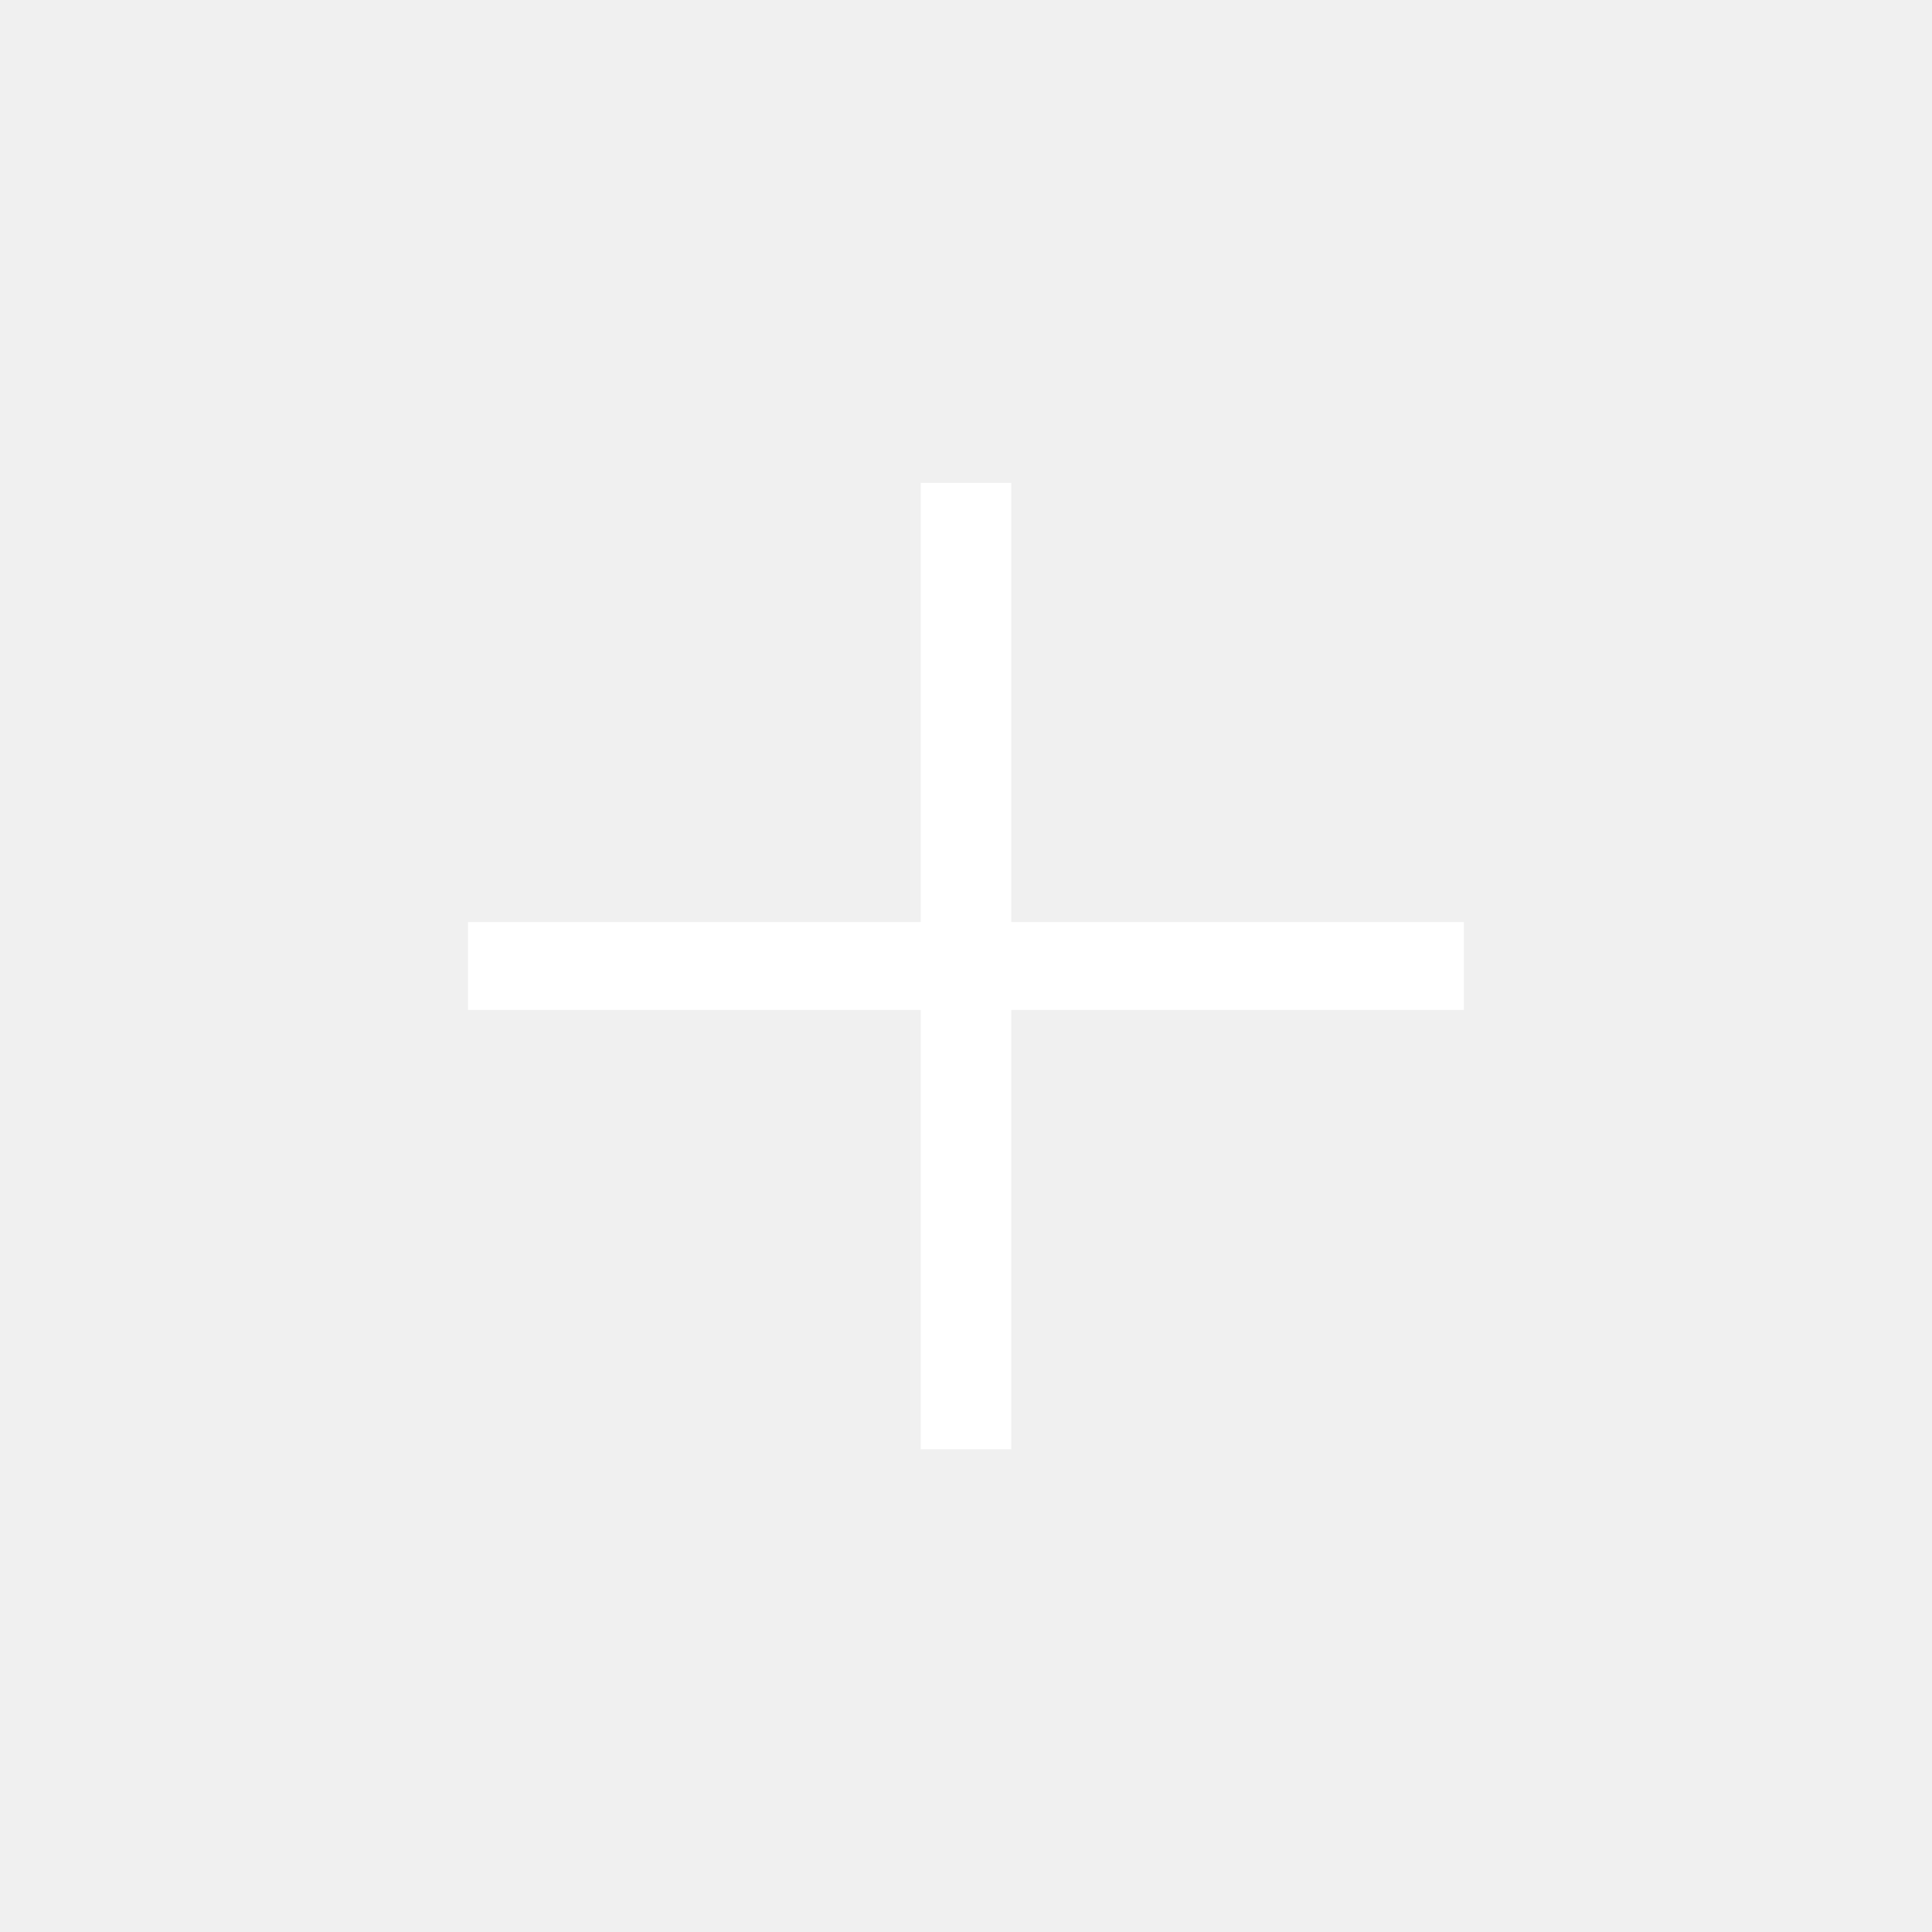
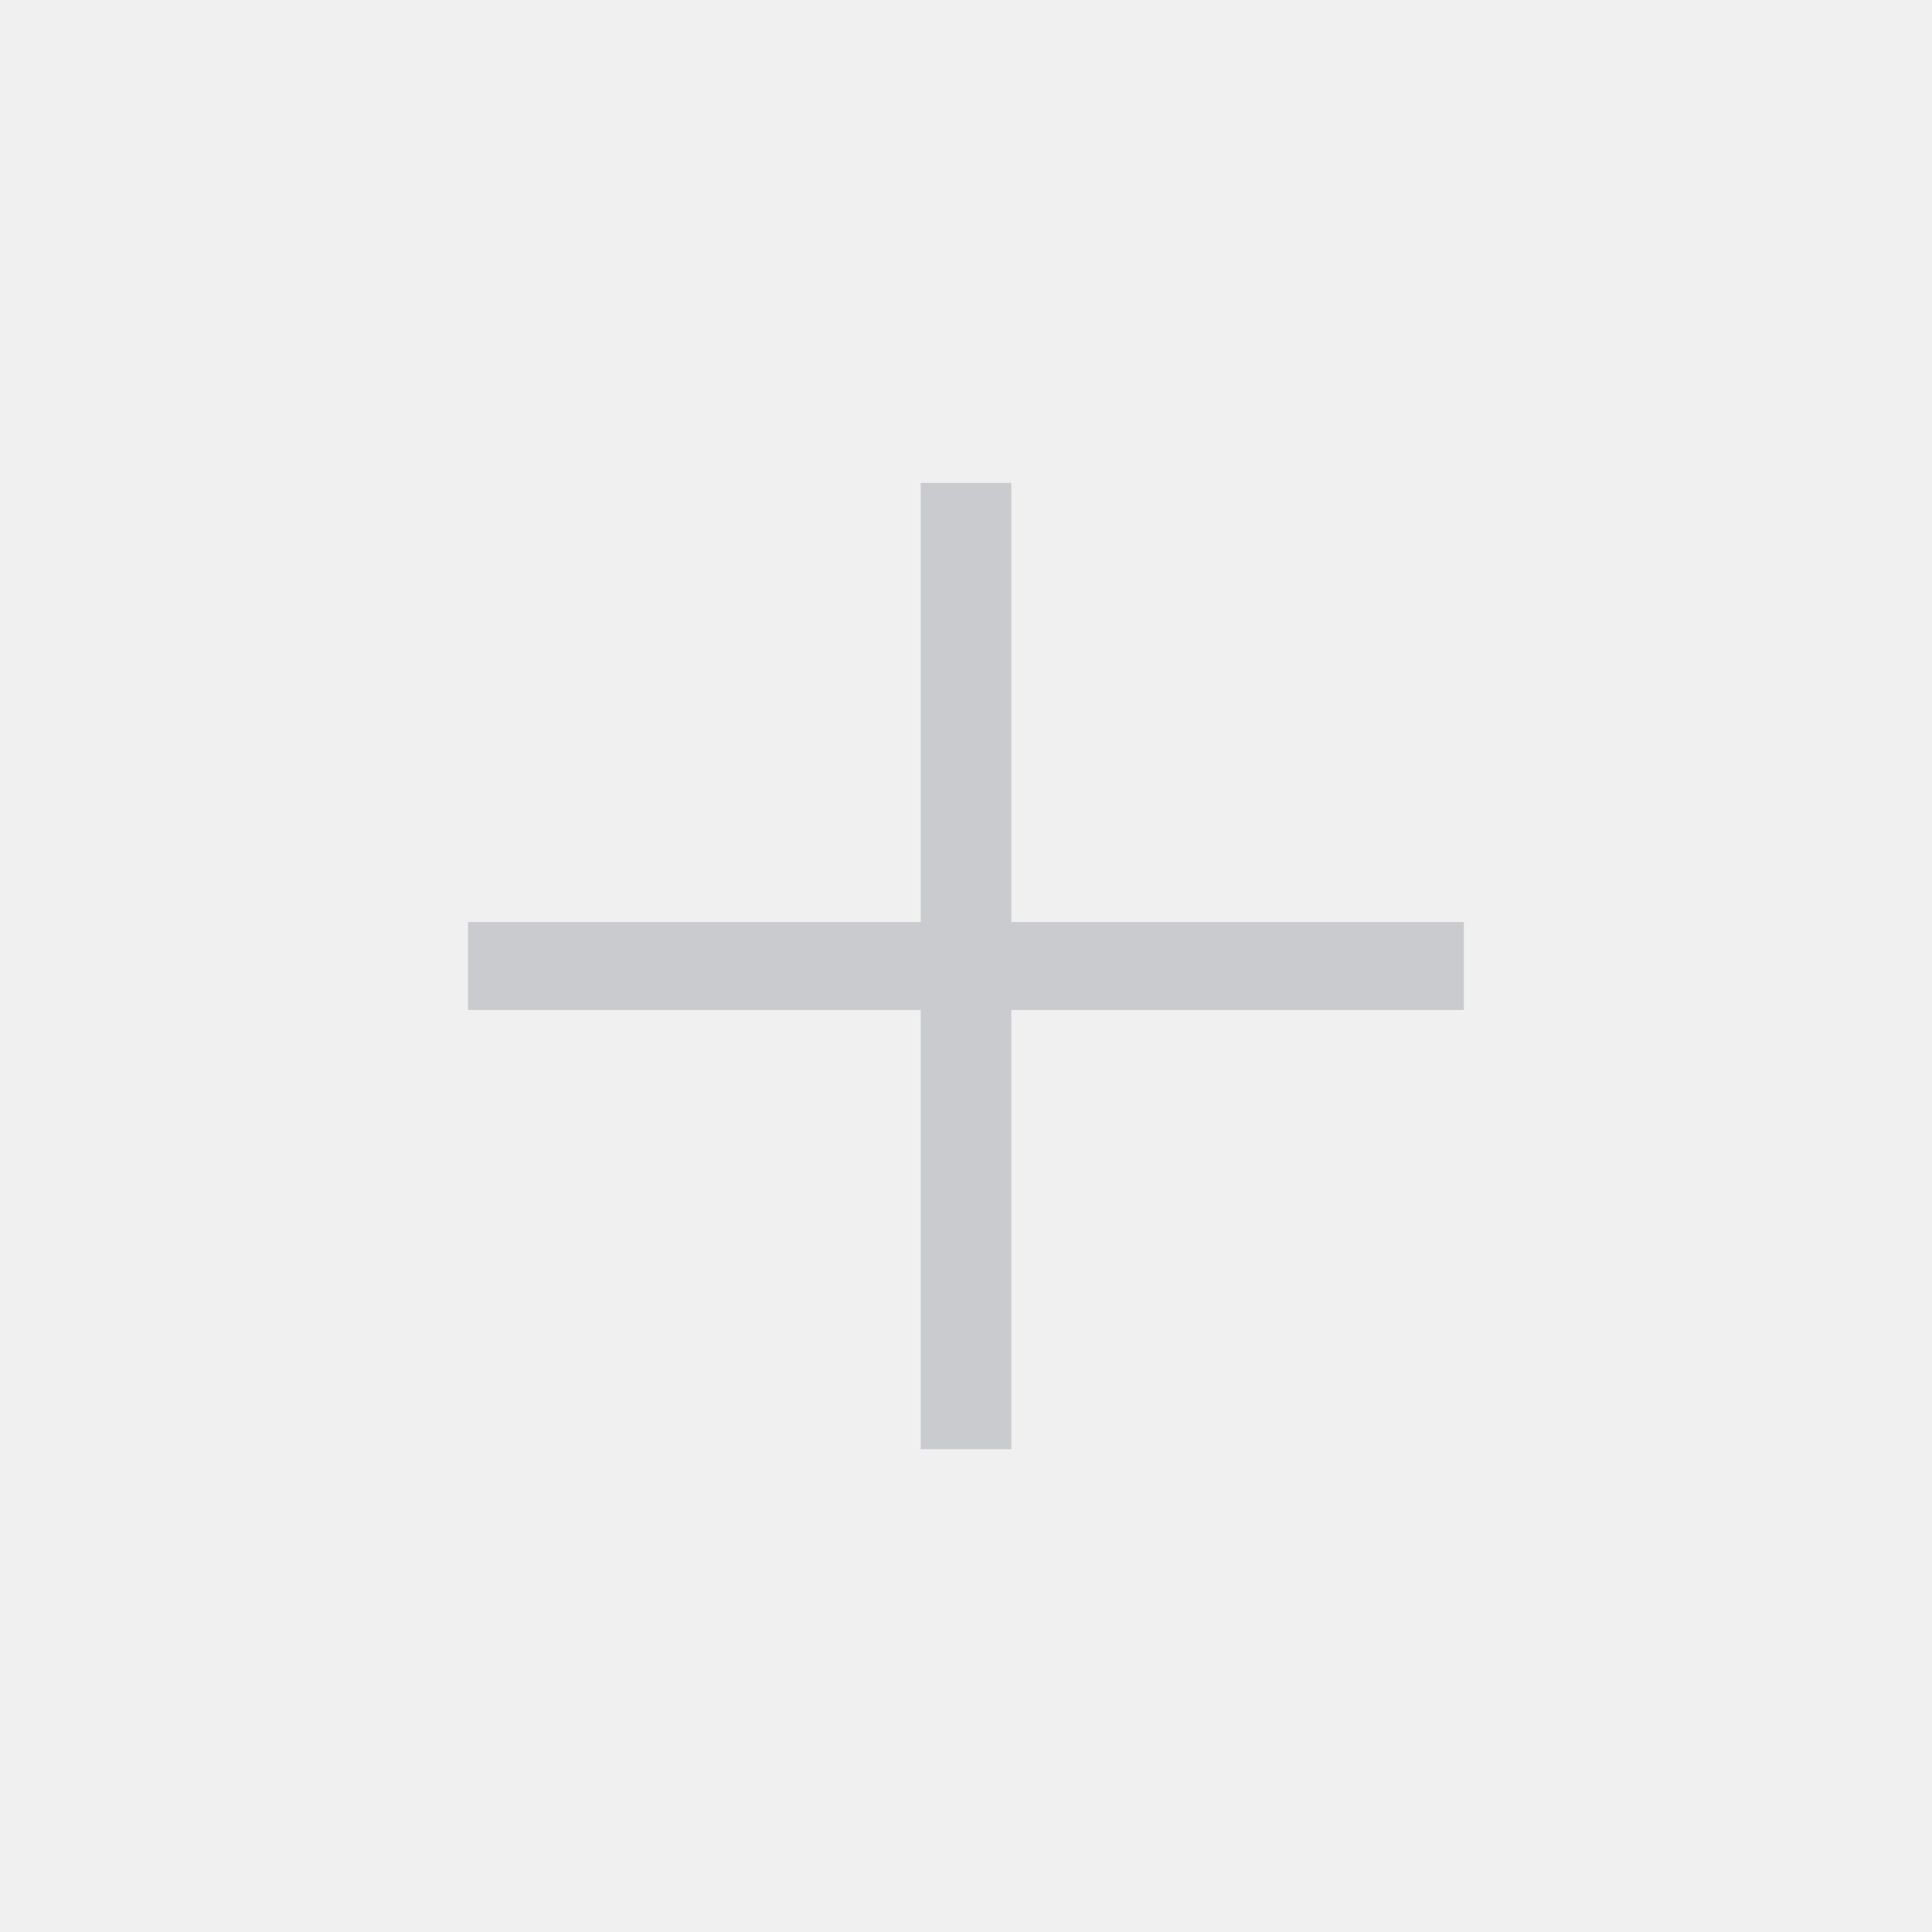
<svg xmlns="http://www.w3.org/2000/svg" width="16" height="16" enable-background="new" version="1.1" id="svg6">
  <defs id="defs10" />
-   <rect x="3.876" y="7.636" width="8.247" height="0.728" fill="#363636" id="rect2" style="stroke-width:0.739;fill:#ffffff;fill-opacity:1" />
-   <rect transform="rotate(90)" x="3.999" y="-8.375" width="8.003" height="0.75" fill="#363636" id="rect4" style="stroke-width:0.739;fill:#ffffff;fill-opacity:1" />
+   <rect x="3.876" y="7.636" width="8.247" height="0.728" fill="#cacbce" id="rect2" style="stroke-width:0.739" />
+   <rect transform="rotate(90)" x="3.999" y="-8.375" width="8.003" height="0.75" fill="#cacbce" id="rect4" style="stroke-width:0.739" />
</svg>
